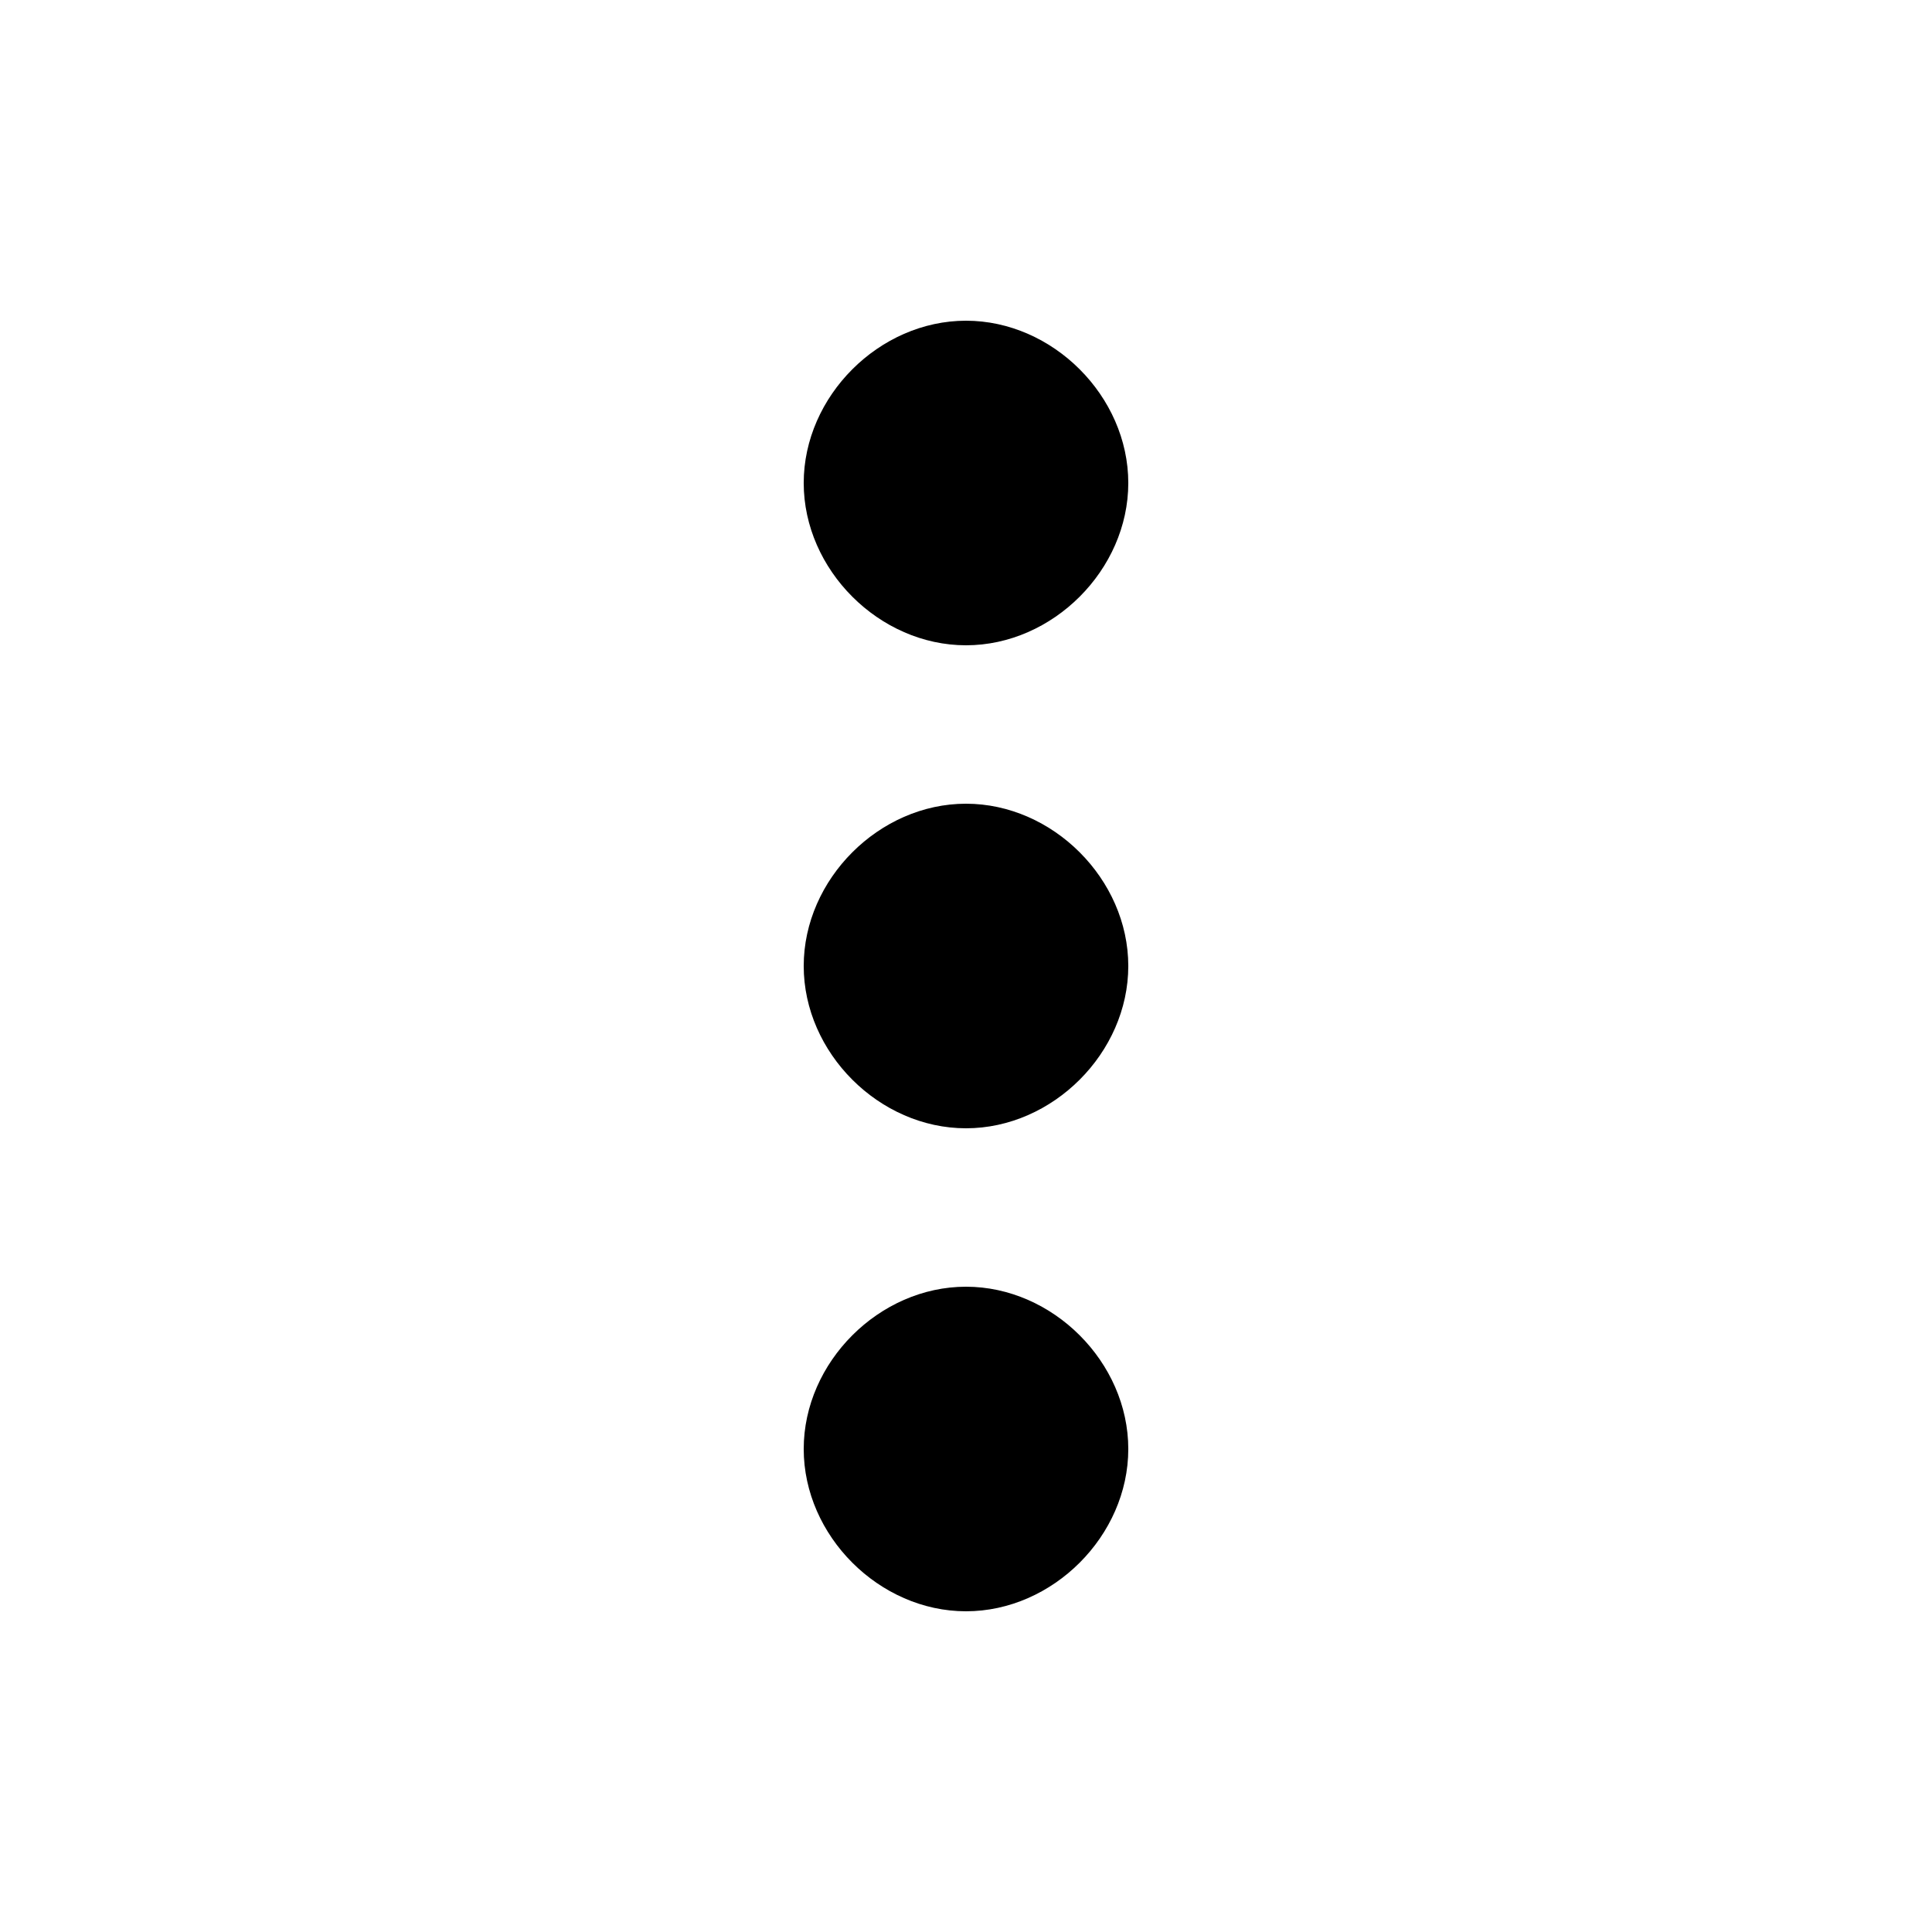
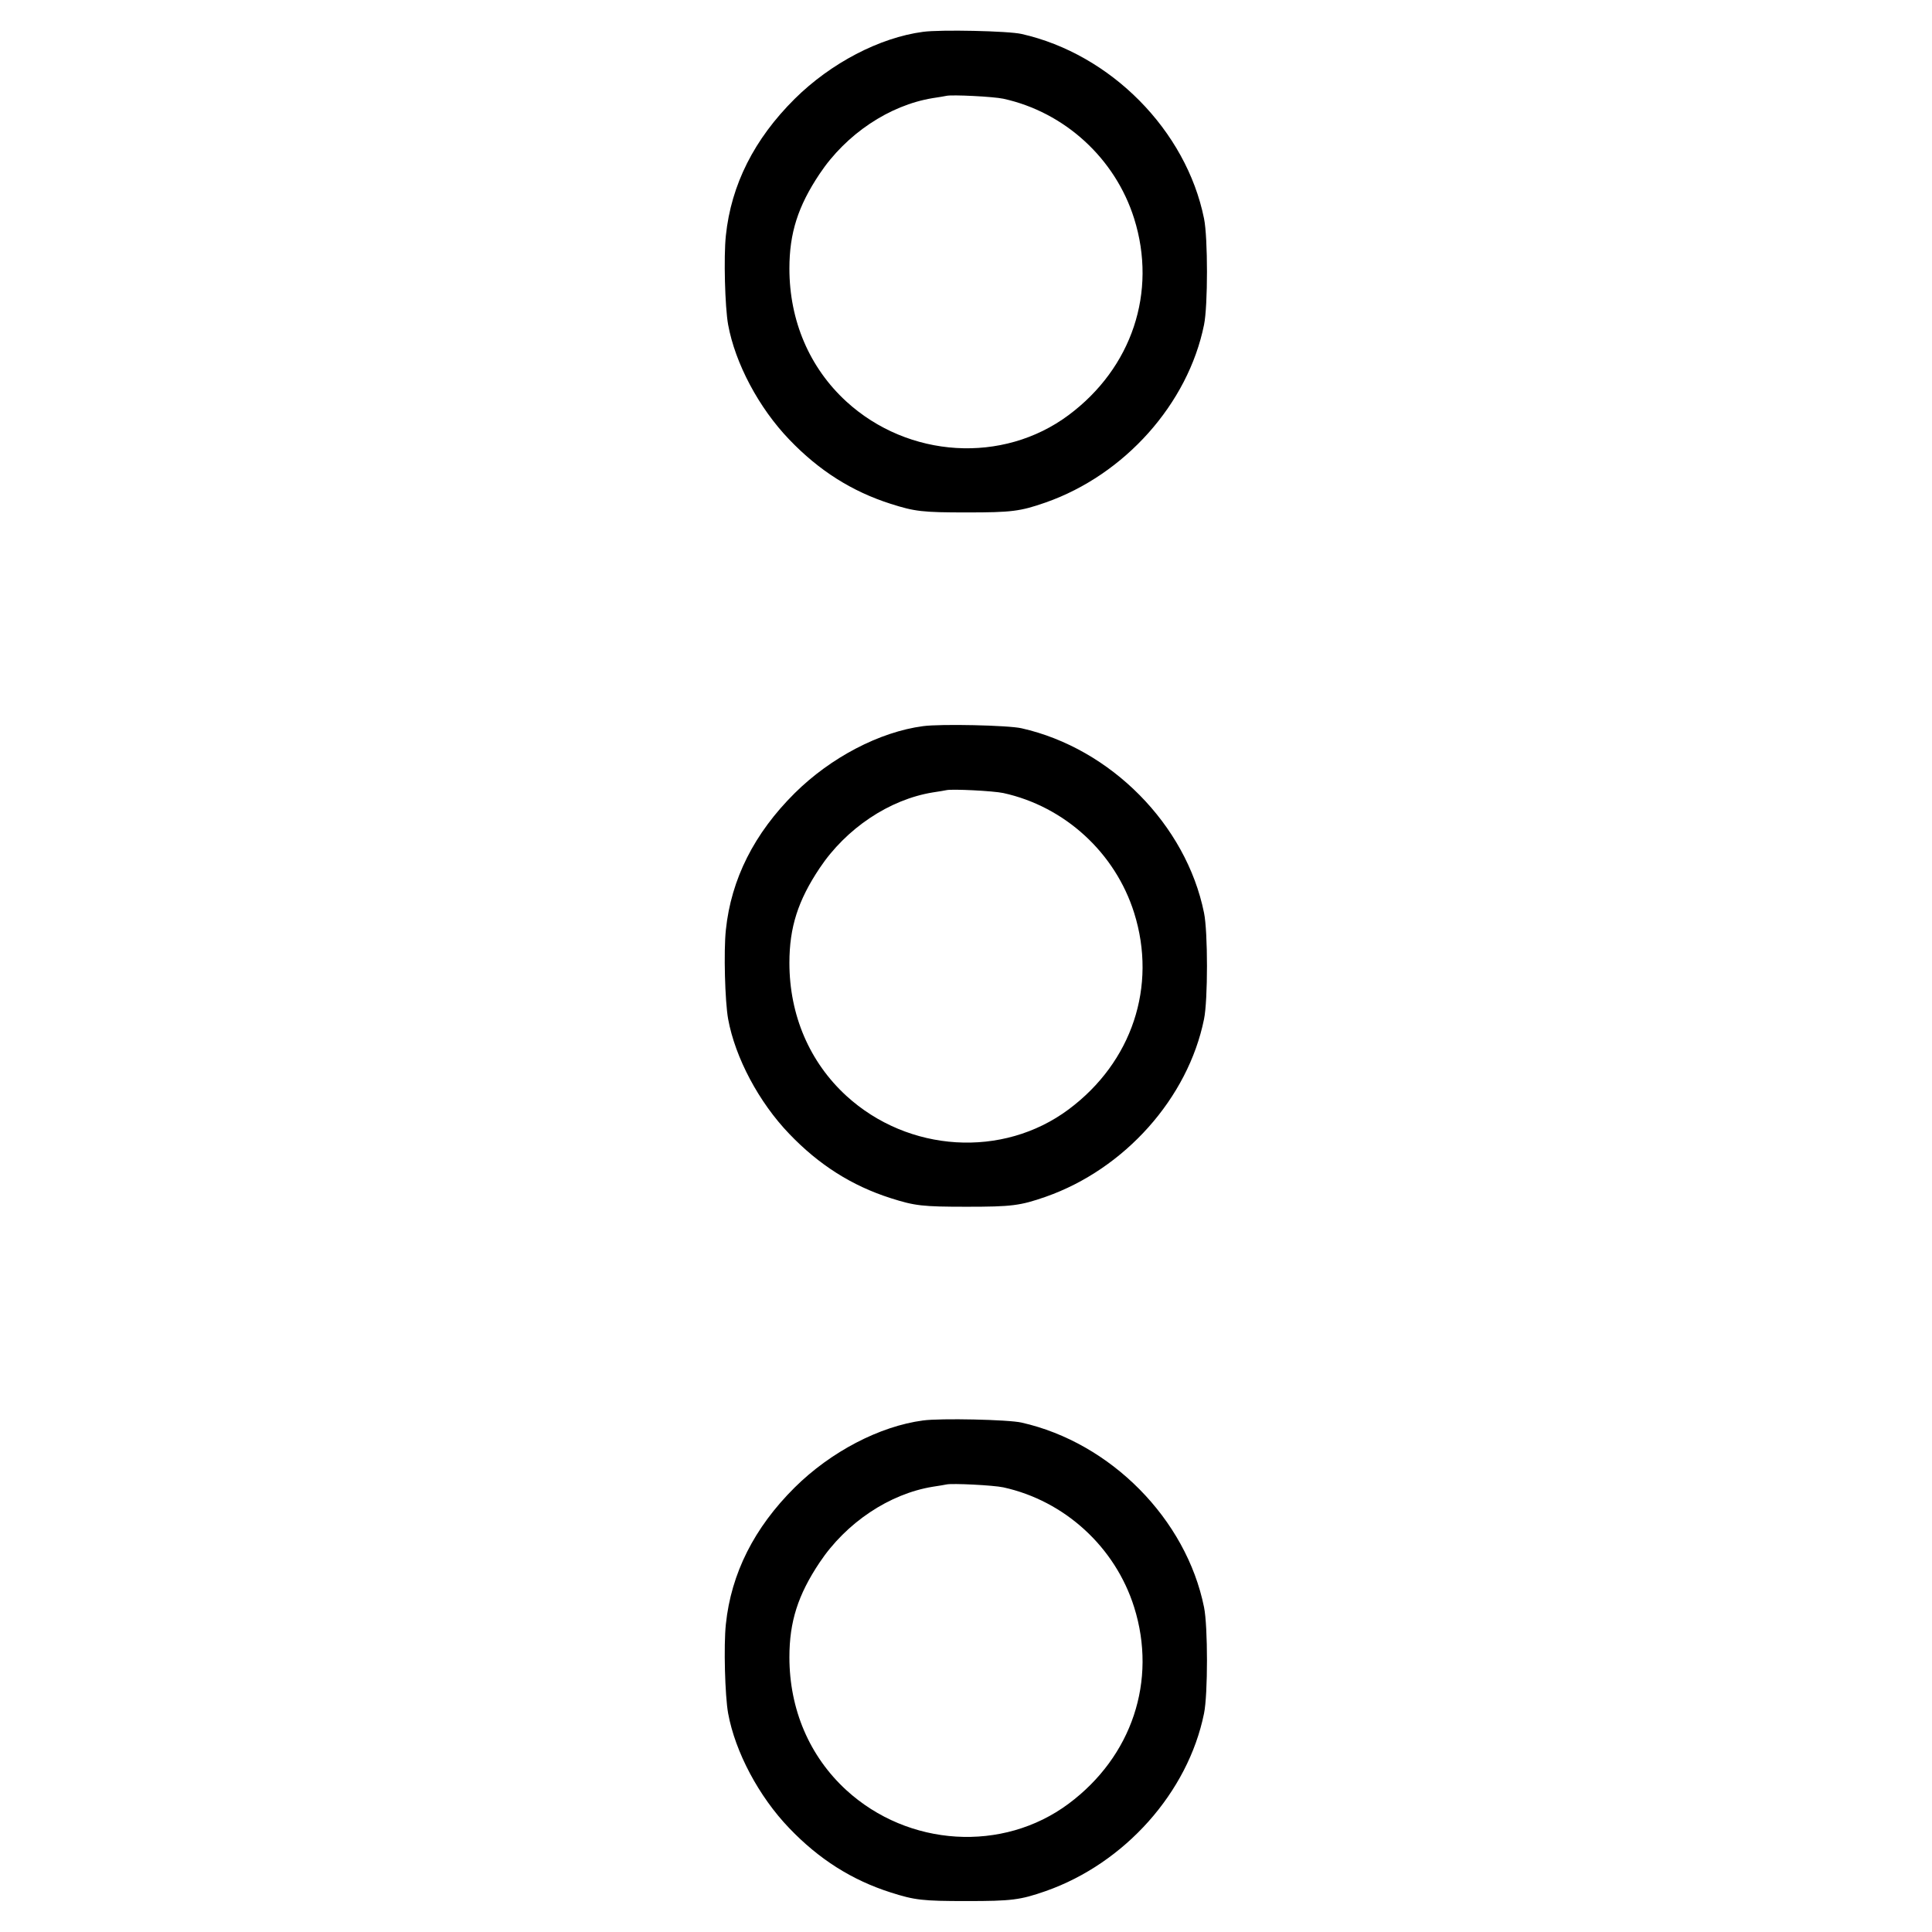
- <svg xmlns="http://www.w3.org/2000/svg" version="1.1" width="24" height="24" viewBox="0 0 24 24">
-   <path d="M12 15.984c1.078 0 2.016 0.938 2.016 2.016s-0.938 2.016-2.016 2.016-2.016-0.938-2.016-2.016 0.938-2.016 2.016-2.016zM12 9.984c1.078 0 2.016 0.938 2.016 2.016s-0.938 2.016-2.016 2.016-2.016-0.938-2.016-2.016 0.938-2.016 2.016-2.016zM12 8.016c-1.078 0-2.016-0.938-2.016-2.016s0.938-2.016 2.016-2.016 2.016 0.938 2.016 2.016-0.938 2.016-2.016 2.016z" />
+ <svg xmlns="http://www.w3.org/2000/svg" version="1.0" width="1280pt" height="1280pt" viewBox="0 0 1280 1280" preserveAspectRatio="xMidYMid meet">
+   <g transform="translate(0,1280) scale(0.1,-0.1)" fill="#000000" stroke="none">
+     <path d="M6115 12589 c-287 -38 -611 -207 -850 -444 -268 -266 -421 -569 -456 -906 -15 -142 -6 -473 15 -590 47 -257 204 -552 405 -761 197 -206 415 -344 672 -426 160 -51 210 -57 504 -57 297 0 354 7 523 66 524 184 943 654 1049 1177 26 126 26 578 0 704 -118 584 -618 1090 -1209 1223 -86 20 -538 30 -653 14z m532 -443 c407 -89 742 -396 867 -794 153 -487 -14 -989 -434 -1302 -436 -325 -1062 -286 -1473 90 -244 224 -377 535 -377 881 0 235 57 413 200 627 176 264 462 455 750 502 41 6 82 13 90 15 38 9 312 -5 377 -19z" />
+     <path d="M6115 7989 c-287 -38 -611 -207 -850 -444 -268 -266 -421 -569 -456 -906 -15 -142 -6 -473 15 -590 47 -257 204 -552 405 -761 197 -206 415 -344 672 -426 160 -51 210 -57 504 -57 297 0 354 7 523 66 524 184 943 654 1049 1177 26 126 26 578 0 704 -118 584 -618 1090 -1209 1223 -86 20 -538 30 -653 14z m532 -443 c407 -89 742 -396 867 -794 153 -487 -14 -989 -434 -1302 -436 -325 -1062 -286 -1473 90 -244 224 -377 535 -377 881 0 235 57 413 200 627 176 264 462 455 750 502 41 6 82 13 90 15 38 9 312 -5 377 -19z" />
+     <path d="M6115 3389 c-287 -38 -611 -207 -850 -444 -268 -266 -421 -569 -456 -906 -15 -142 -6 -473 15 -590 47 -257 204 -552 405 -761 197 -206 415 -344 672 -426 160 -51 210 -57 504 -57 297 0 354 7 523 66 524 184 943 654 1049 1177 26 126 26 578 0 704 -118 584 -618 1090 -1209 1223 -86 20 -538 30 -653 14z m532 -443 c407 -89 742 -396 867 -794 153 -487 -14 -989 -434 -1302 -436 -325 -1062 -286 -1473 90 -244 224 -377 535 -377 881 0 235 57 413 200 627 176 264 462 455 750 502 41 6 82 13 90 15 38 9 312 -5 377 -19z" />
+   </g>
</svg>
